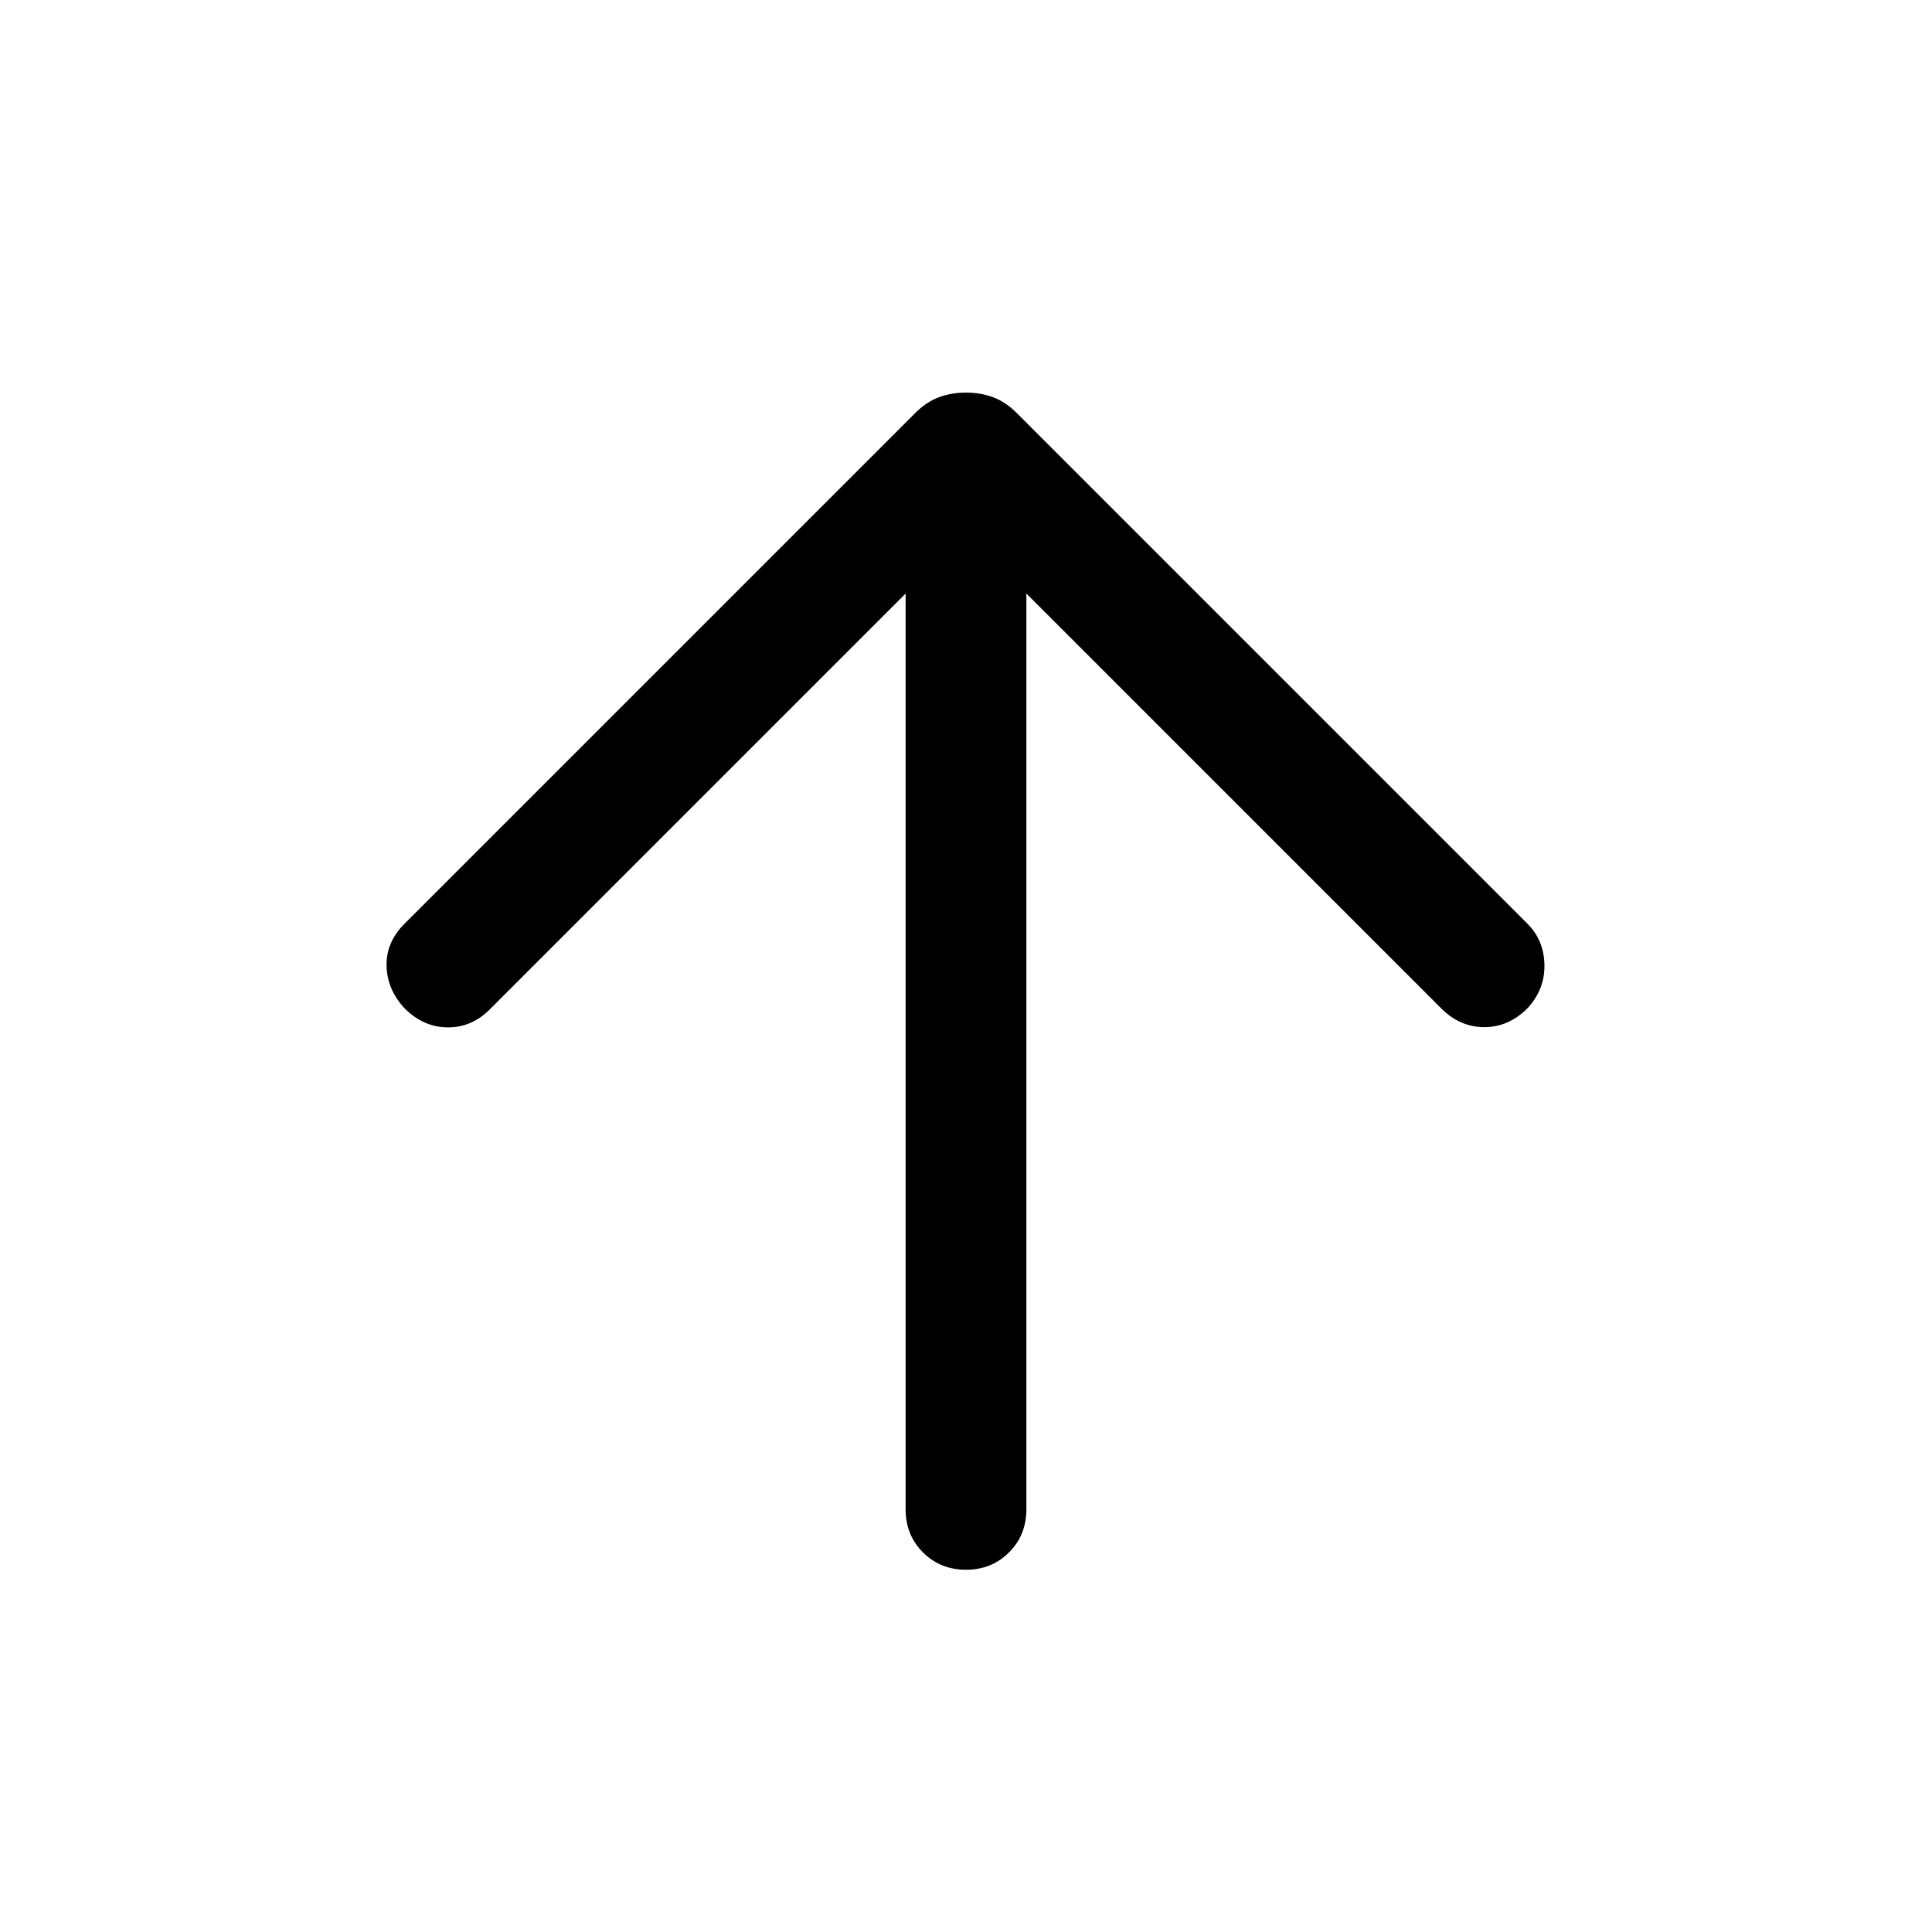
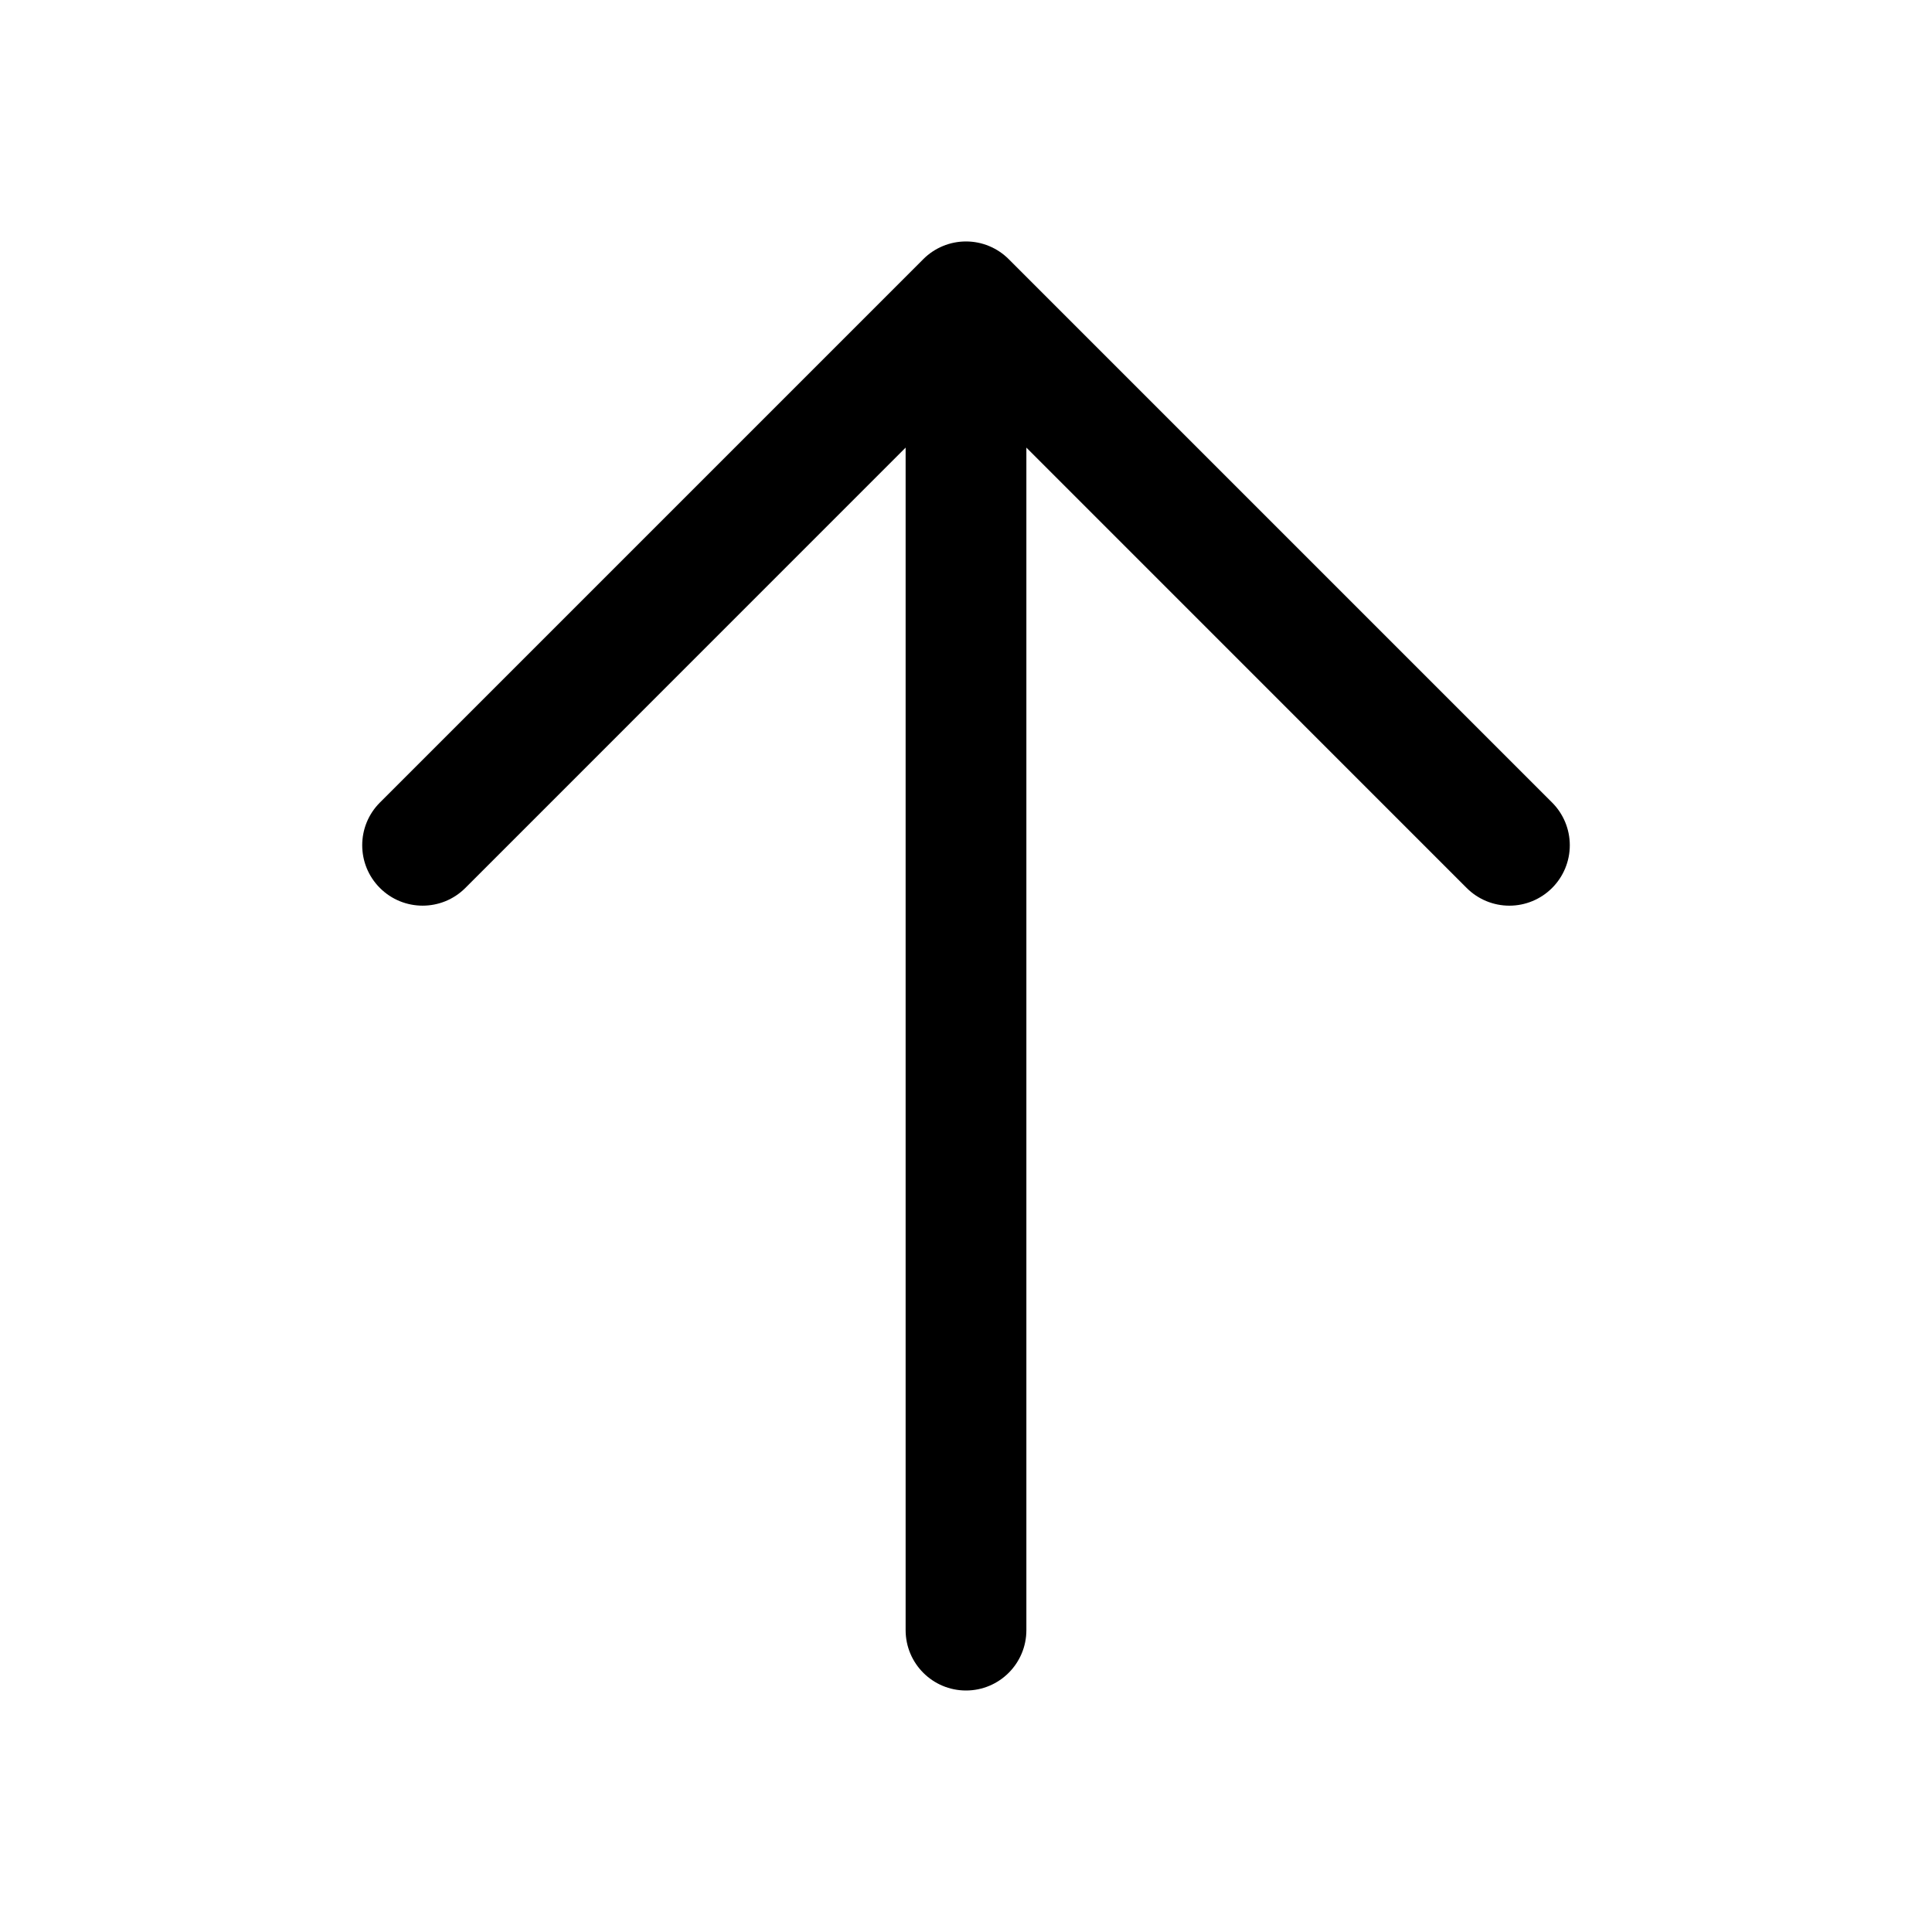
- <svg xmlns="http://www.w3.org/2000/svg" width="24" height="24" viewBox="0 -960 960 960">
-   <path d="M450-665.08 243.23-458.31q-8.92 8.92-20.88 8.81-11.96-.12-21.27-9.42-8.69-9.31-9-21.08-.31-11.77 9-21.08l253.61-253.61q5.62-5.62 11.85-7.92 6.23-2.31 13.46-2.31t13.46 2.31q6.23 2.3 11.85 7.92l253.61 253.61q8.31 8.31 8.5 20.58.19 12.27-8.5 21.58-9.31 9.3-21.38 9.3-12.08 0-21.39-9.3L510-665.08V-210q0 12.77-8.62 21.38Q492.77-180 480-180t-21.38-8.62Q450-197.23 450-210v-455.08Z" />
+ <svg xmlns="http://www.w3.org/2000/svg" width="24" height="24" viewBox="0 0 256 256">
+   <path d="M205.66,117.66a8,8,0,0,1-11.32,0L136,59.31V216a8,8,0,0,1-16,0V59.31L61.66,117.66a8,8,0,0,1-11.32-11.32l72-72a8,8,0,0,1,11.32,0l72,72A8,8,0,0,1,205.66,117.66Z" />
</svg>
